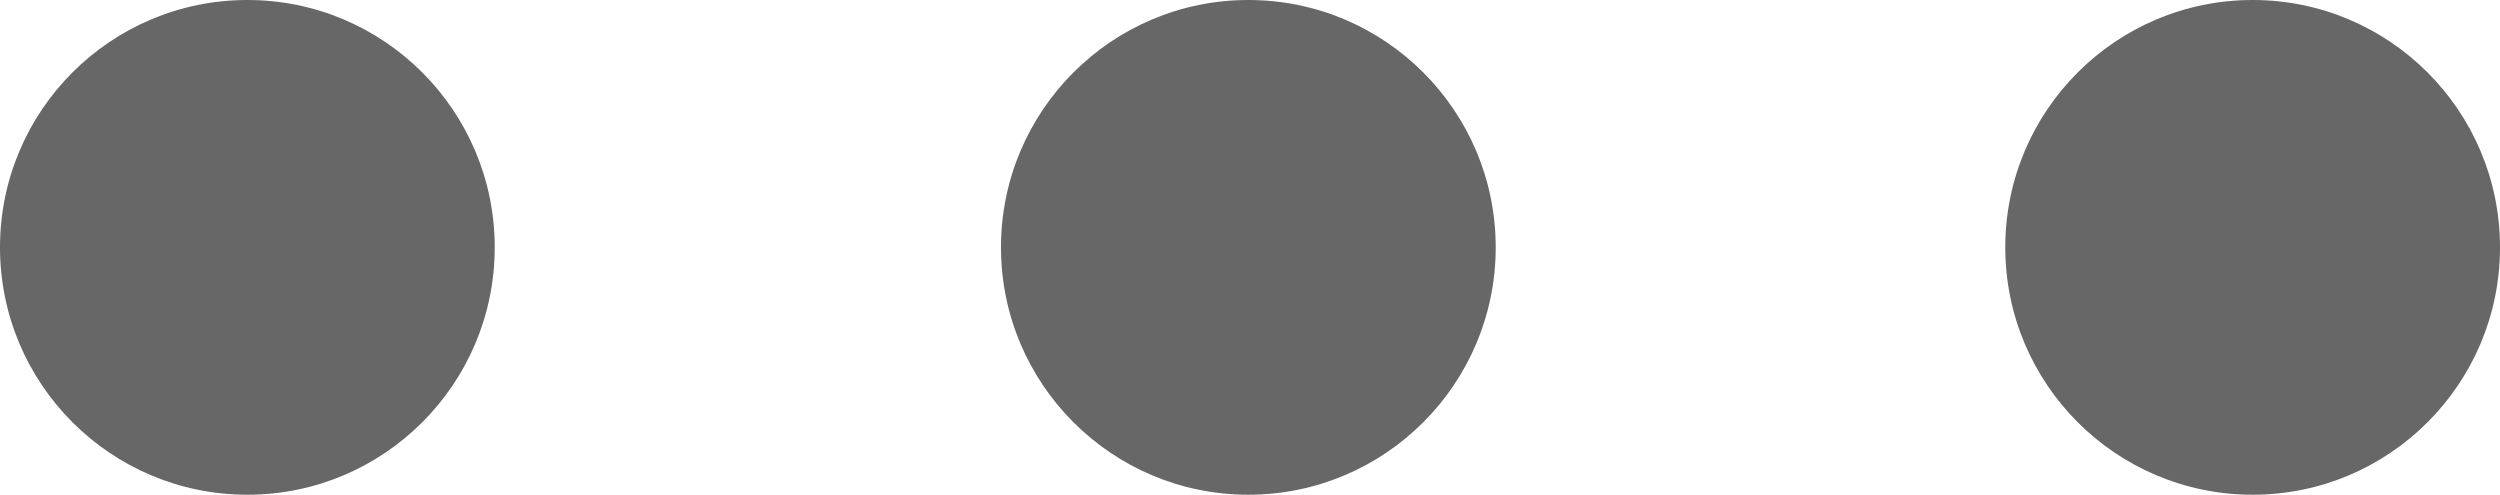
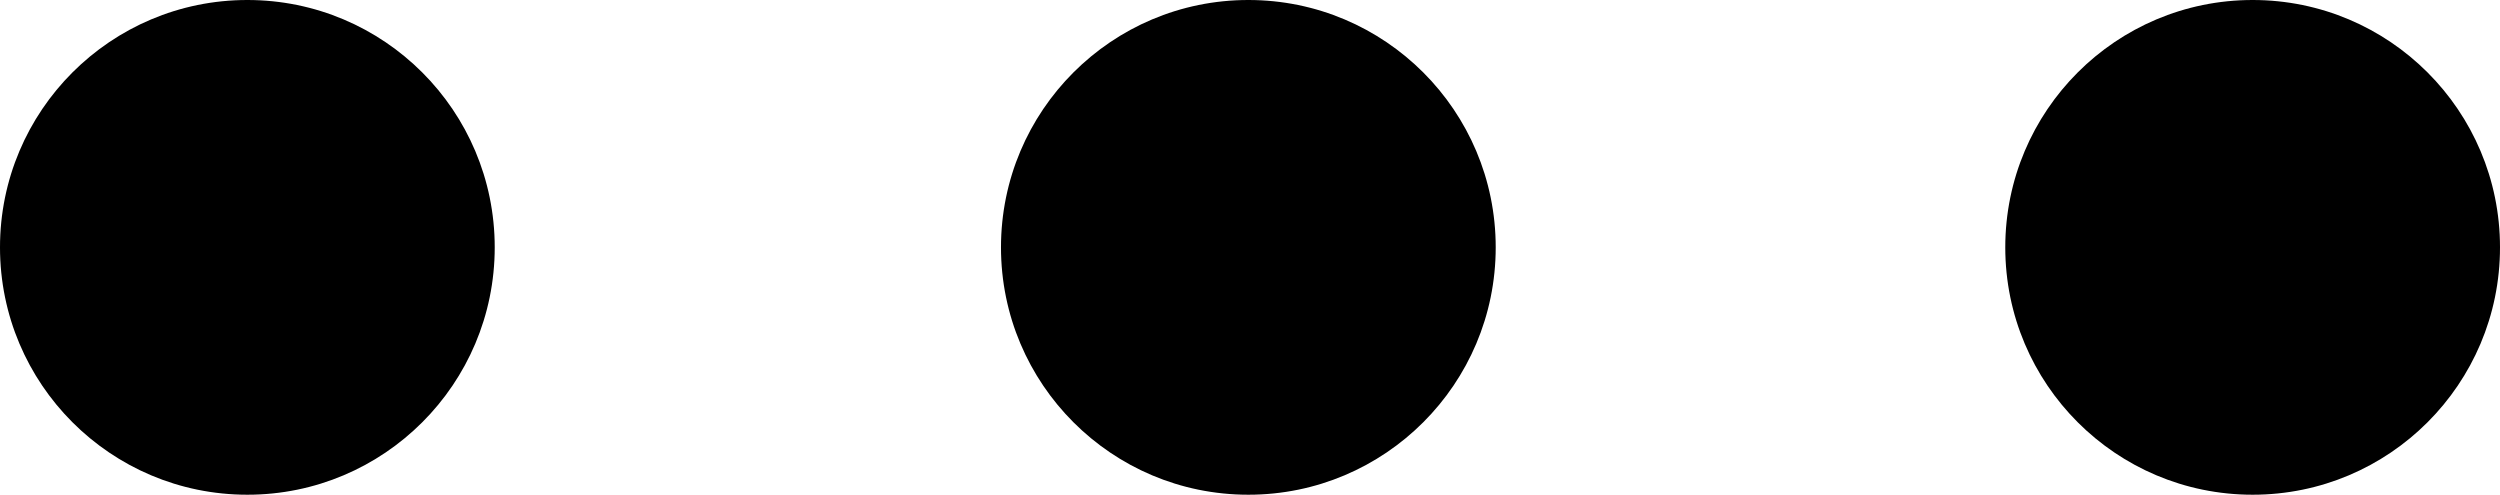
<svg xmlns="http://www.w3.org/2000/svg" id="Camada_1" data-name="Camada 1" viewBox="0 0 15.16 3">
-   <defs>
-     <style>.cls-1{fill:#676767;}</style>
-   </defs>
  <g id="Icon_ionic-ios-more" data-name="Icon ionic-ios-more">
    <path id="Caminho_1" data-name="Caminho 1" class="cls-1" d="M7.57,0a1.5,1.5,0,1,0,1.5,1.5h0A1.5,1.5,0,0,0,7.57,0Z" />
    <path id="Caminho_2" data-name="Caminho 2" class="cls-1" d="M1.5,0A1.5,1.5,0,1,0,3,1.5H3A1.5,1.5,0,0,0,1.5,0Z" />
    <path id="Caminho_3" data-name="Caminho 3" class="cls-1" d="M13.66,0a1.5,1.5,0,1,0,1.5,1.5h0A1.5,1.5,0,0,0,13.66,0Z" />
  </g>
</svg>
